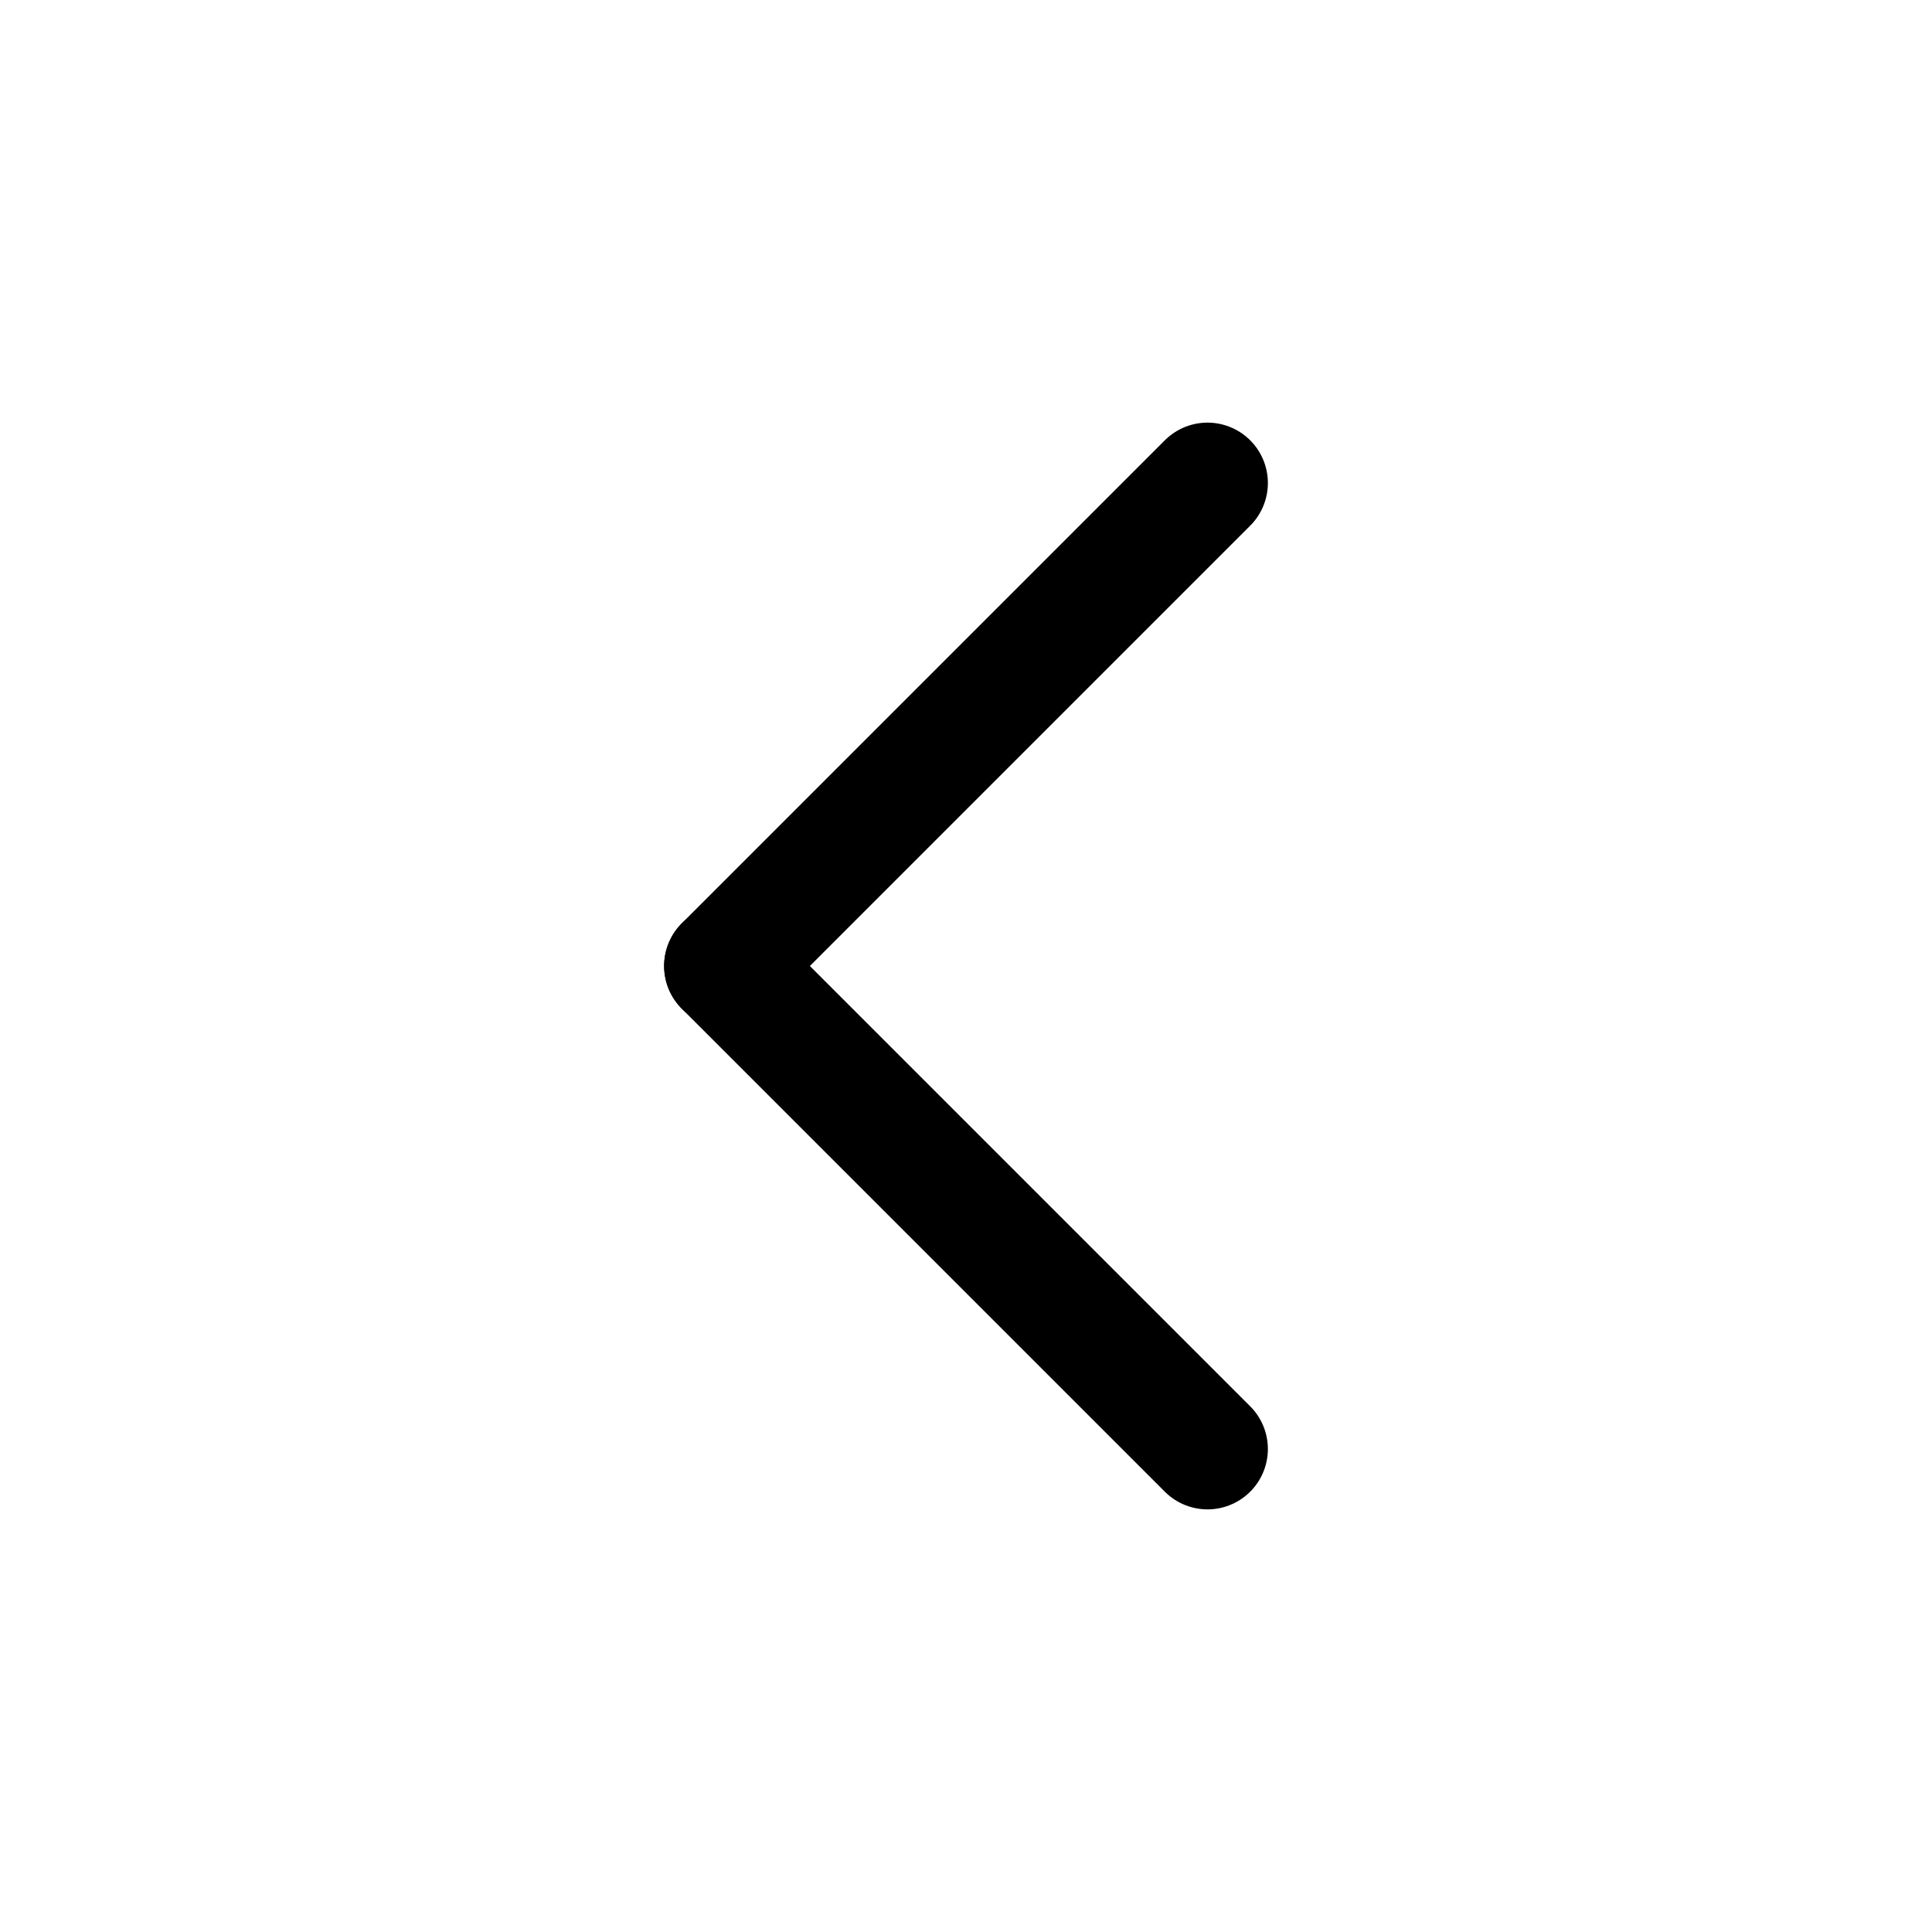
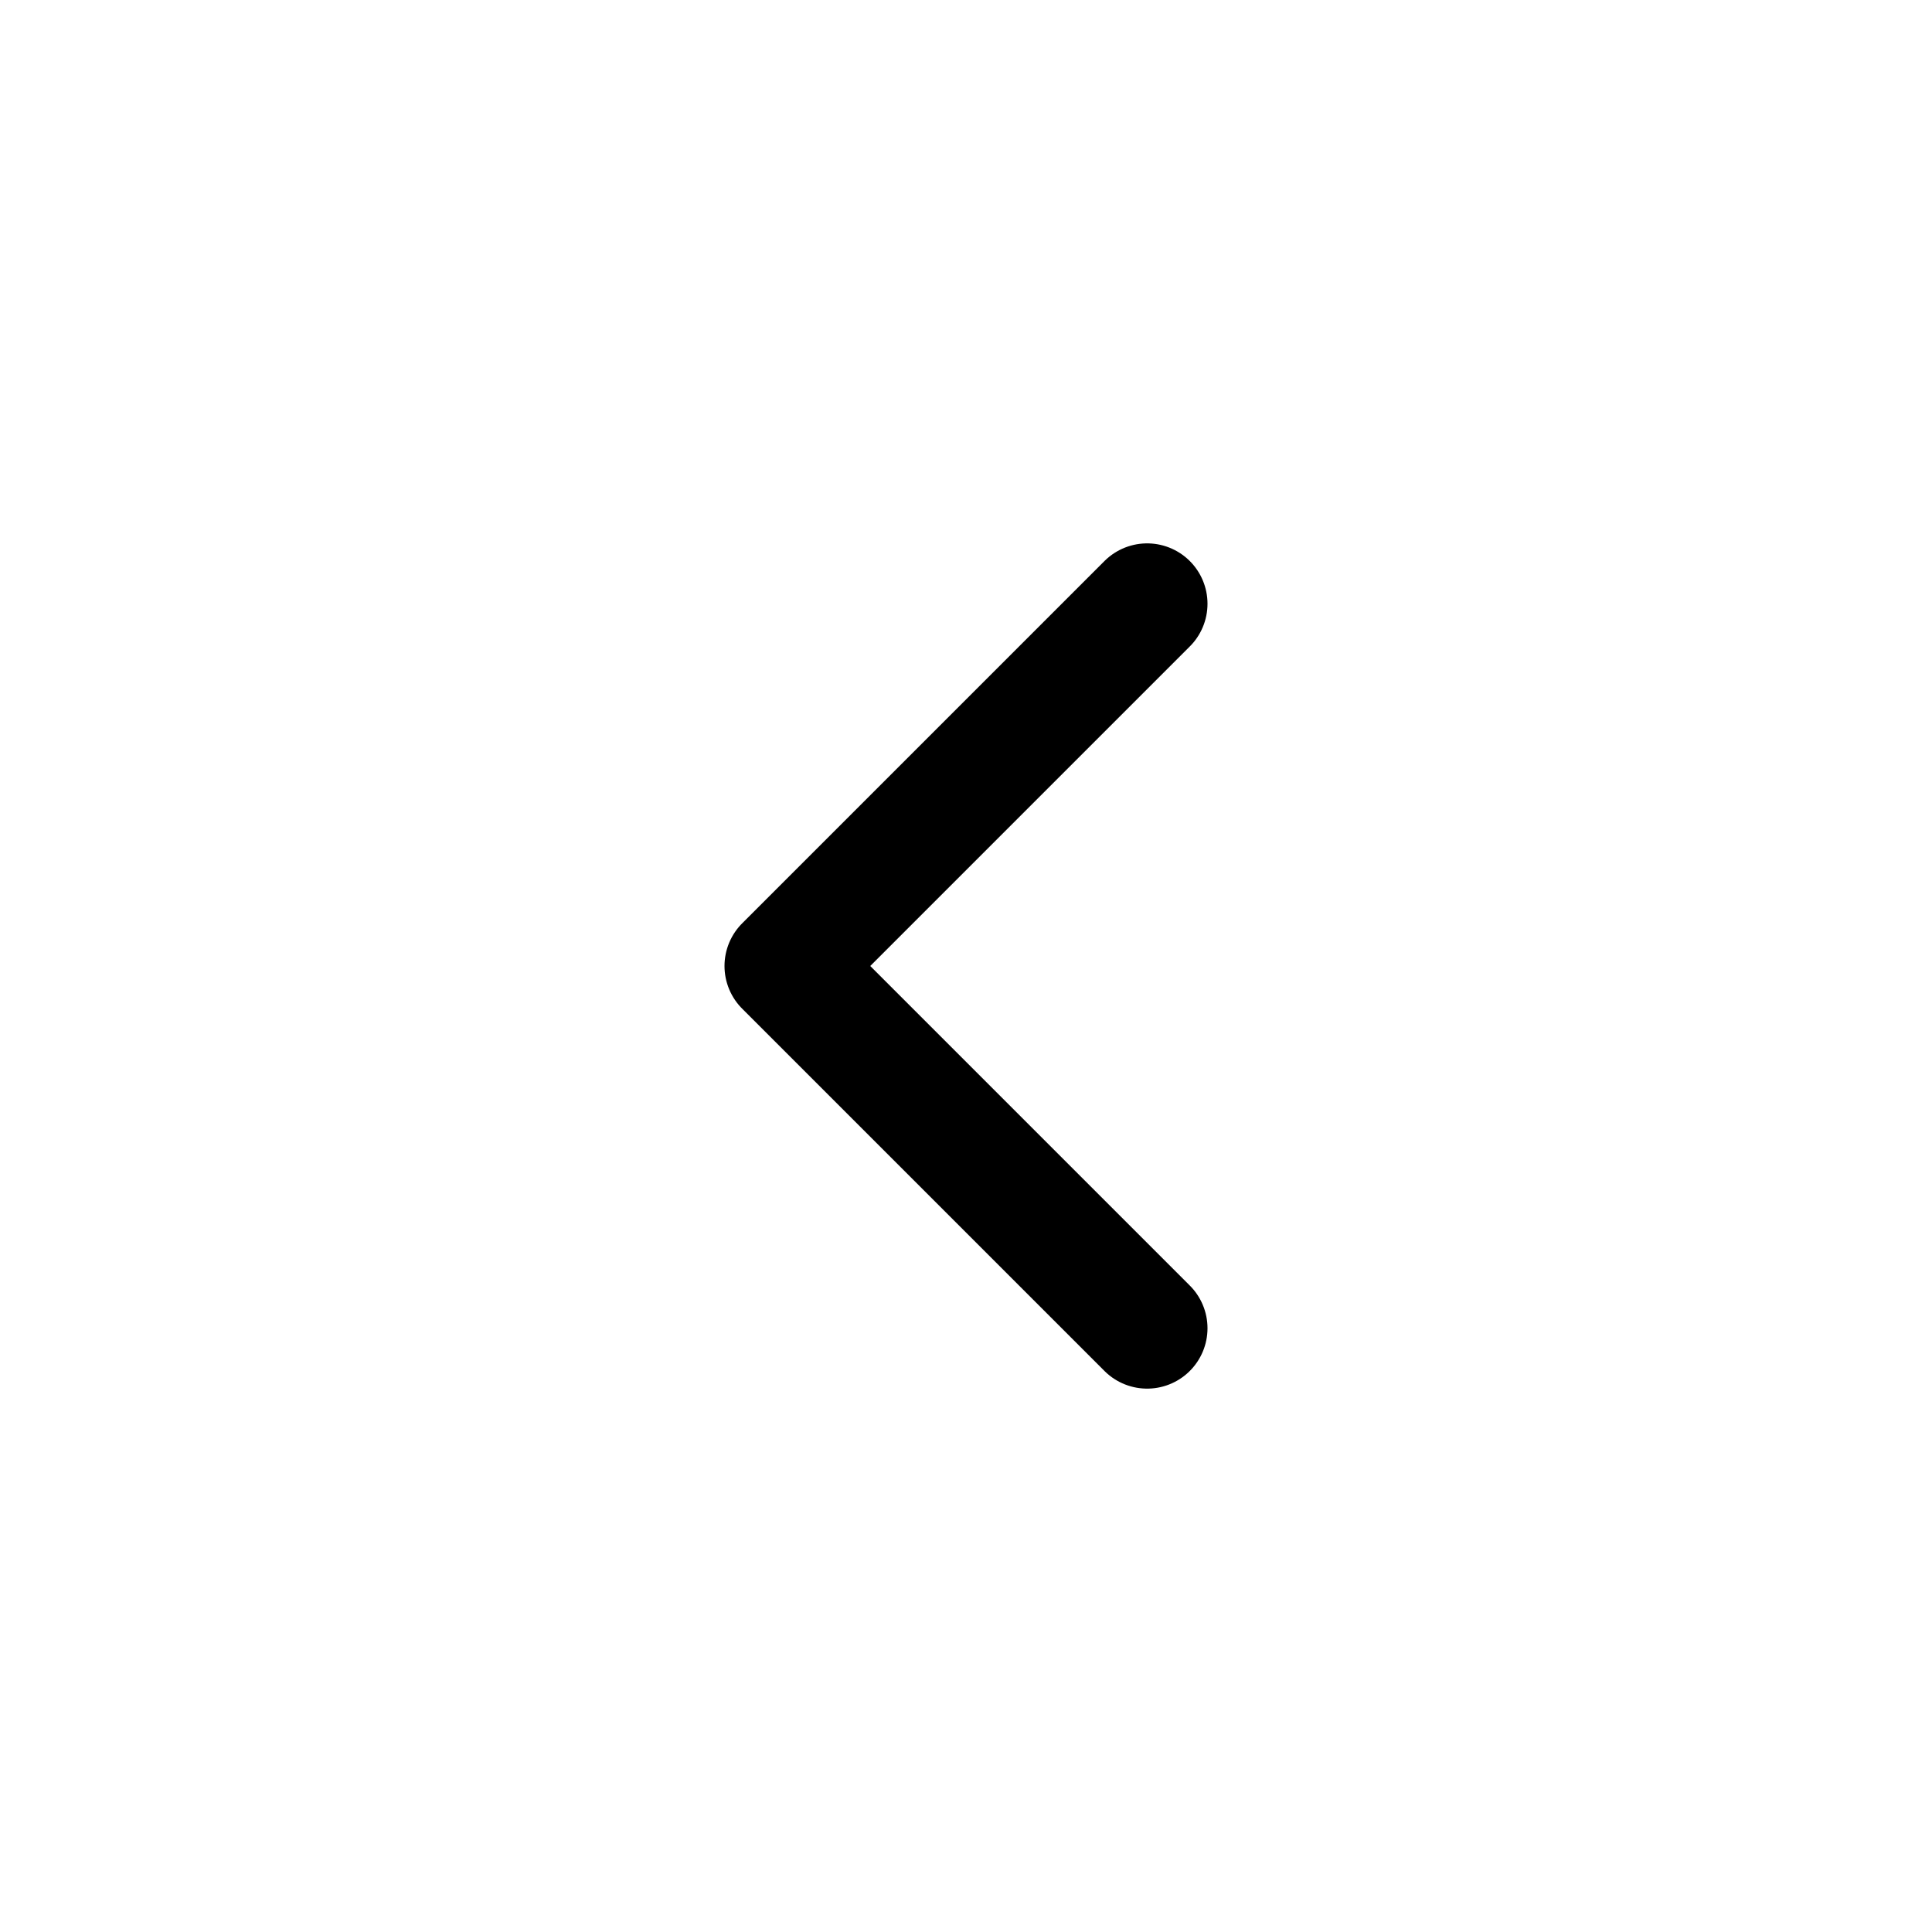
<svg xmlns="http://www.w3.org/2000/svg" width="16" height="16" viewBox="0 0 16 16" fill="none">
-   <path d="M6 8L10 4" stroke="black" stroke-linecap="round" />
-   <path d="M10 12L6 8" stroke="black" stroke-linecap="round" />
+   <path d="M9.5 5L6.5 8L9.5 11" stroke="black" stroke-linecap="round" stroke-linejoin="round" />
</svg>
